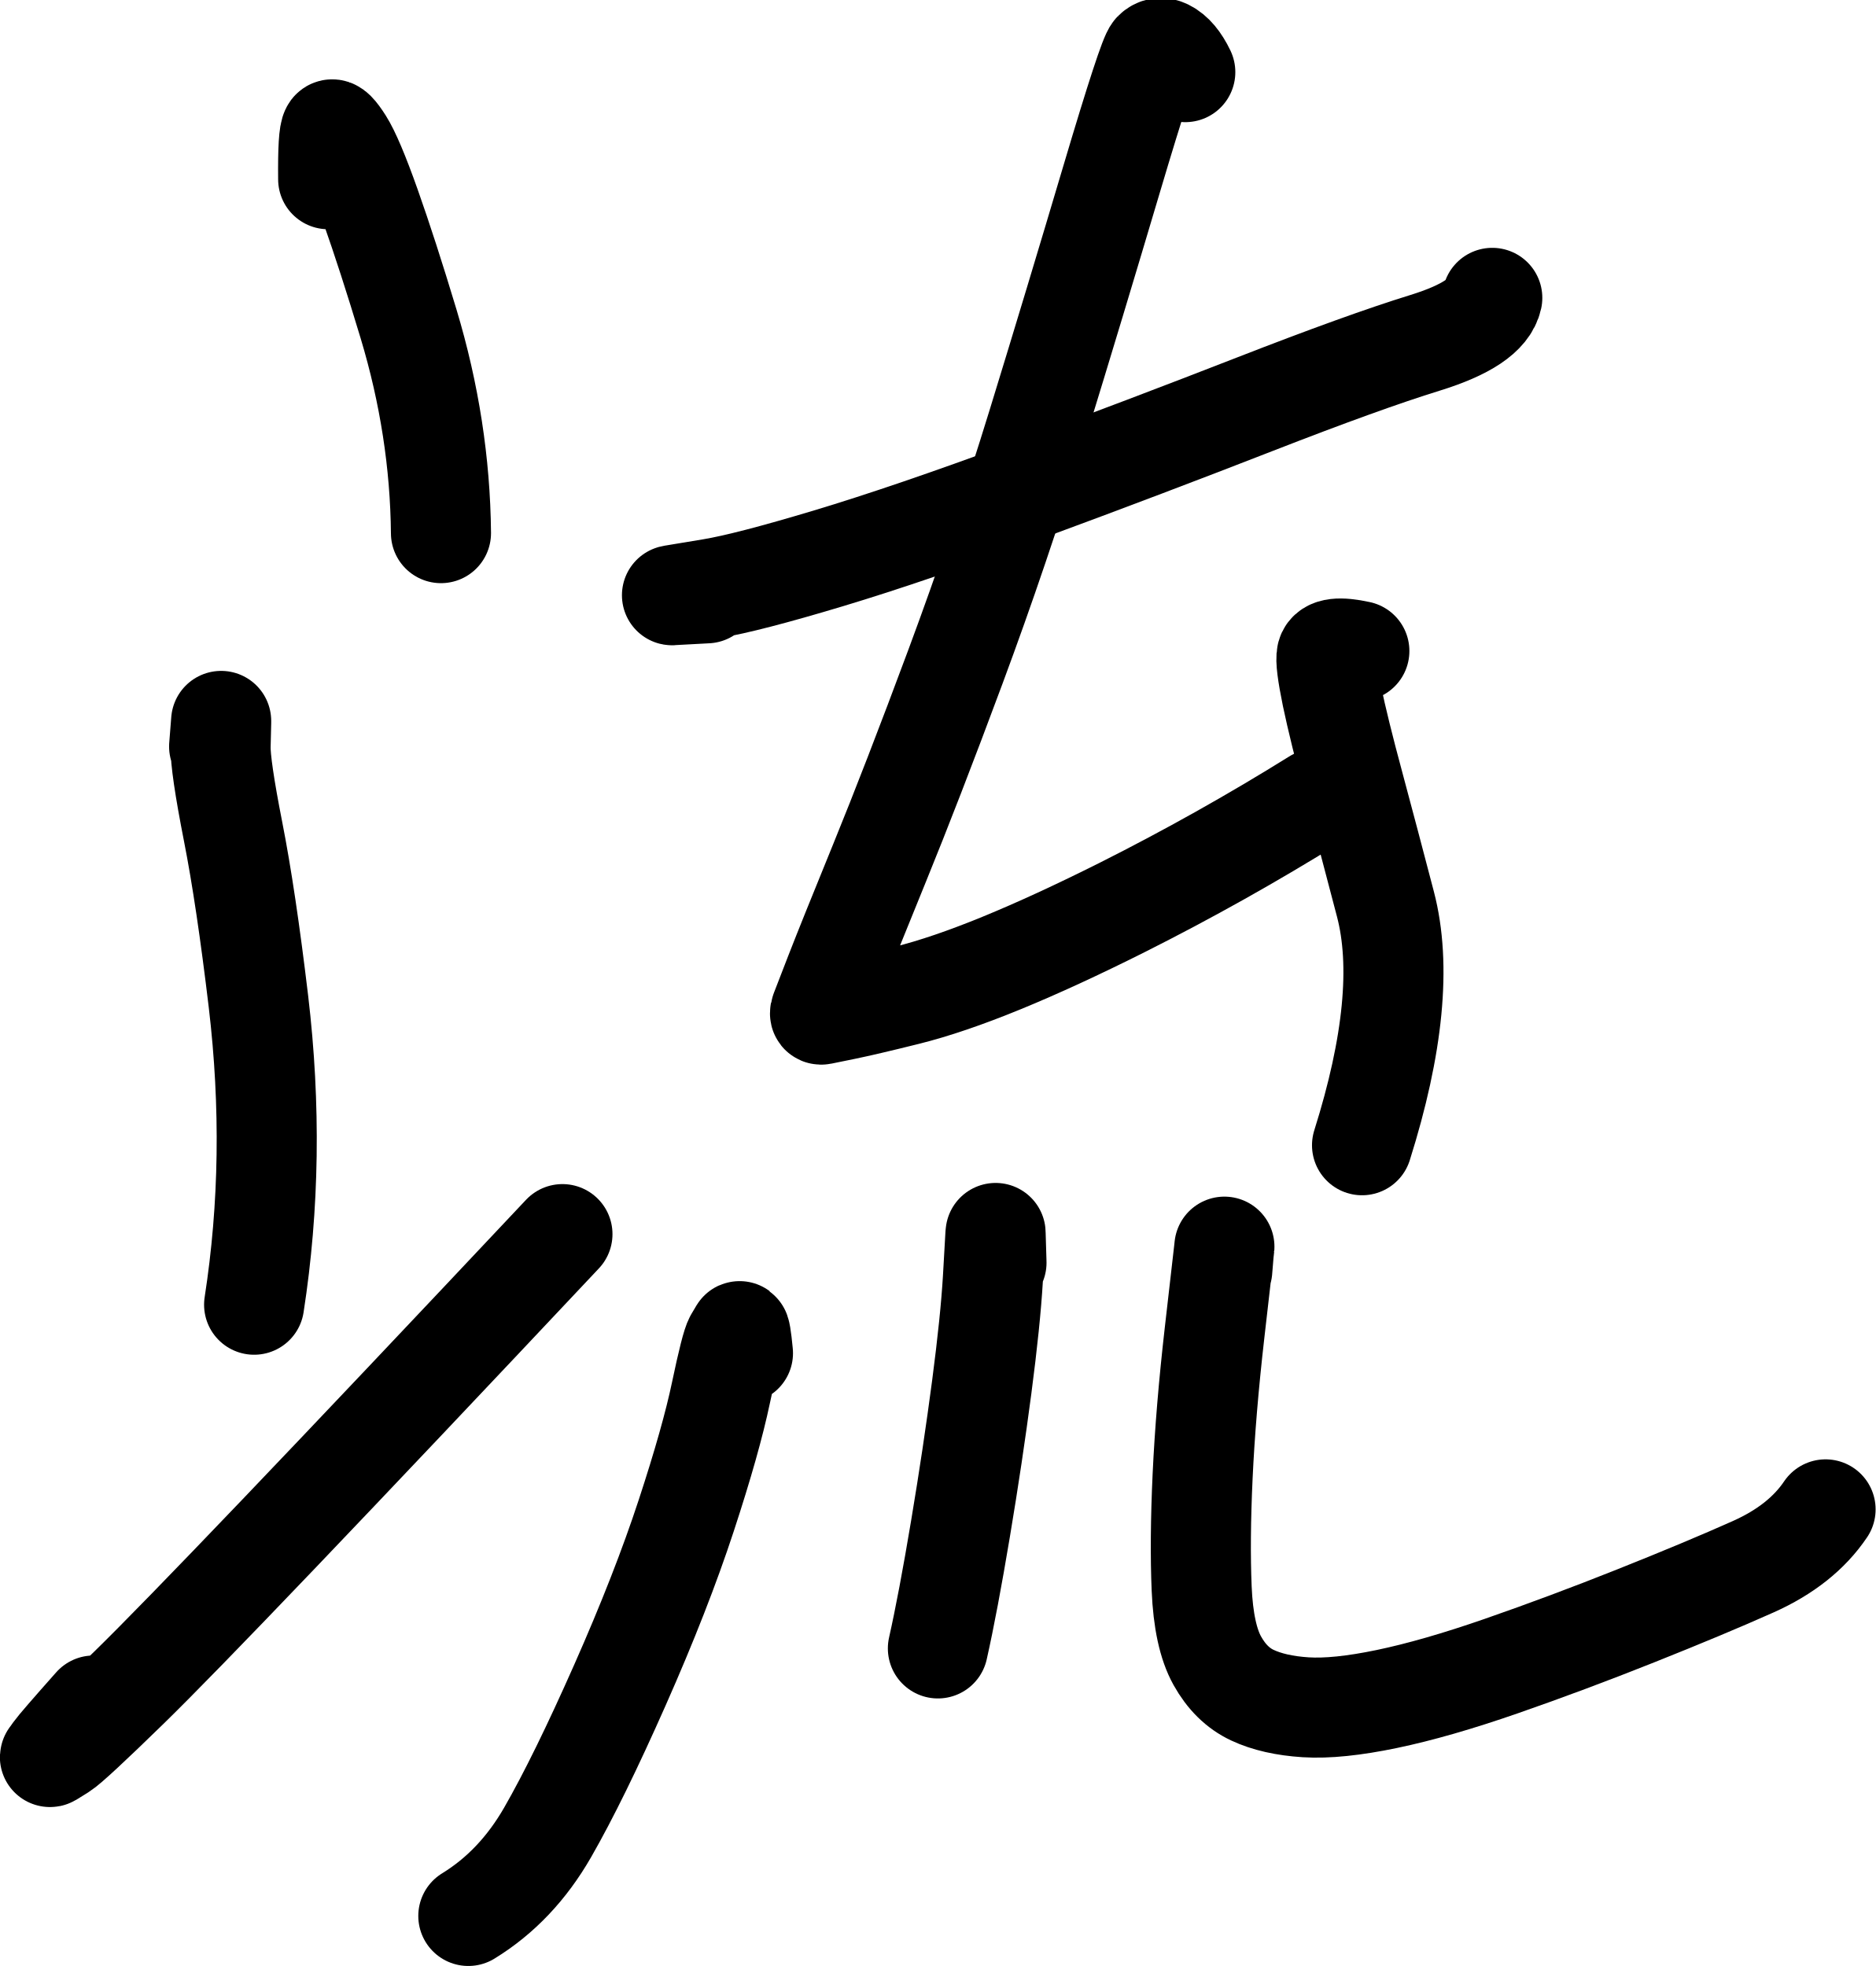
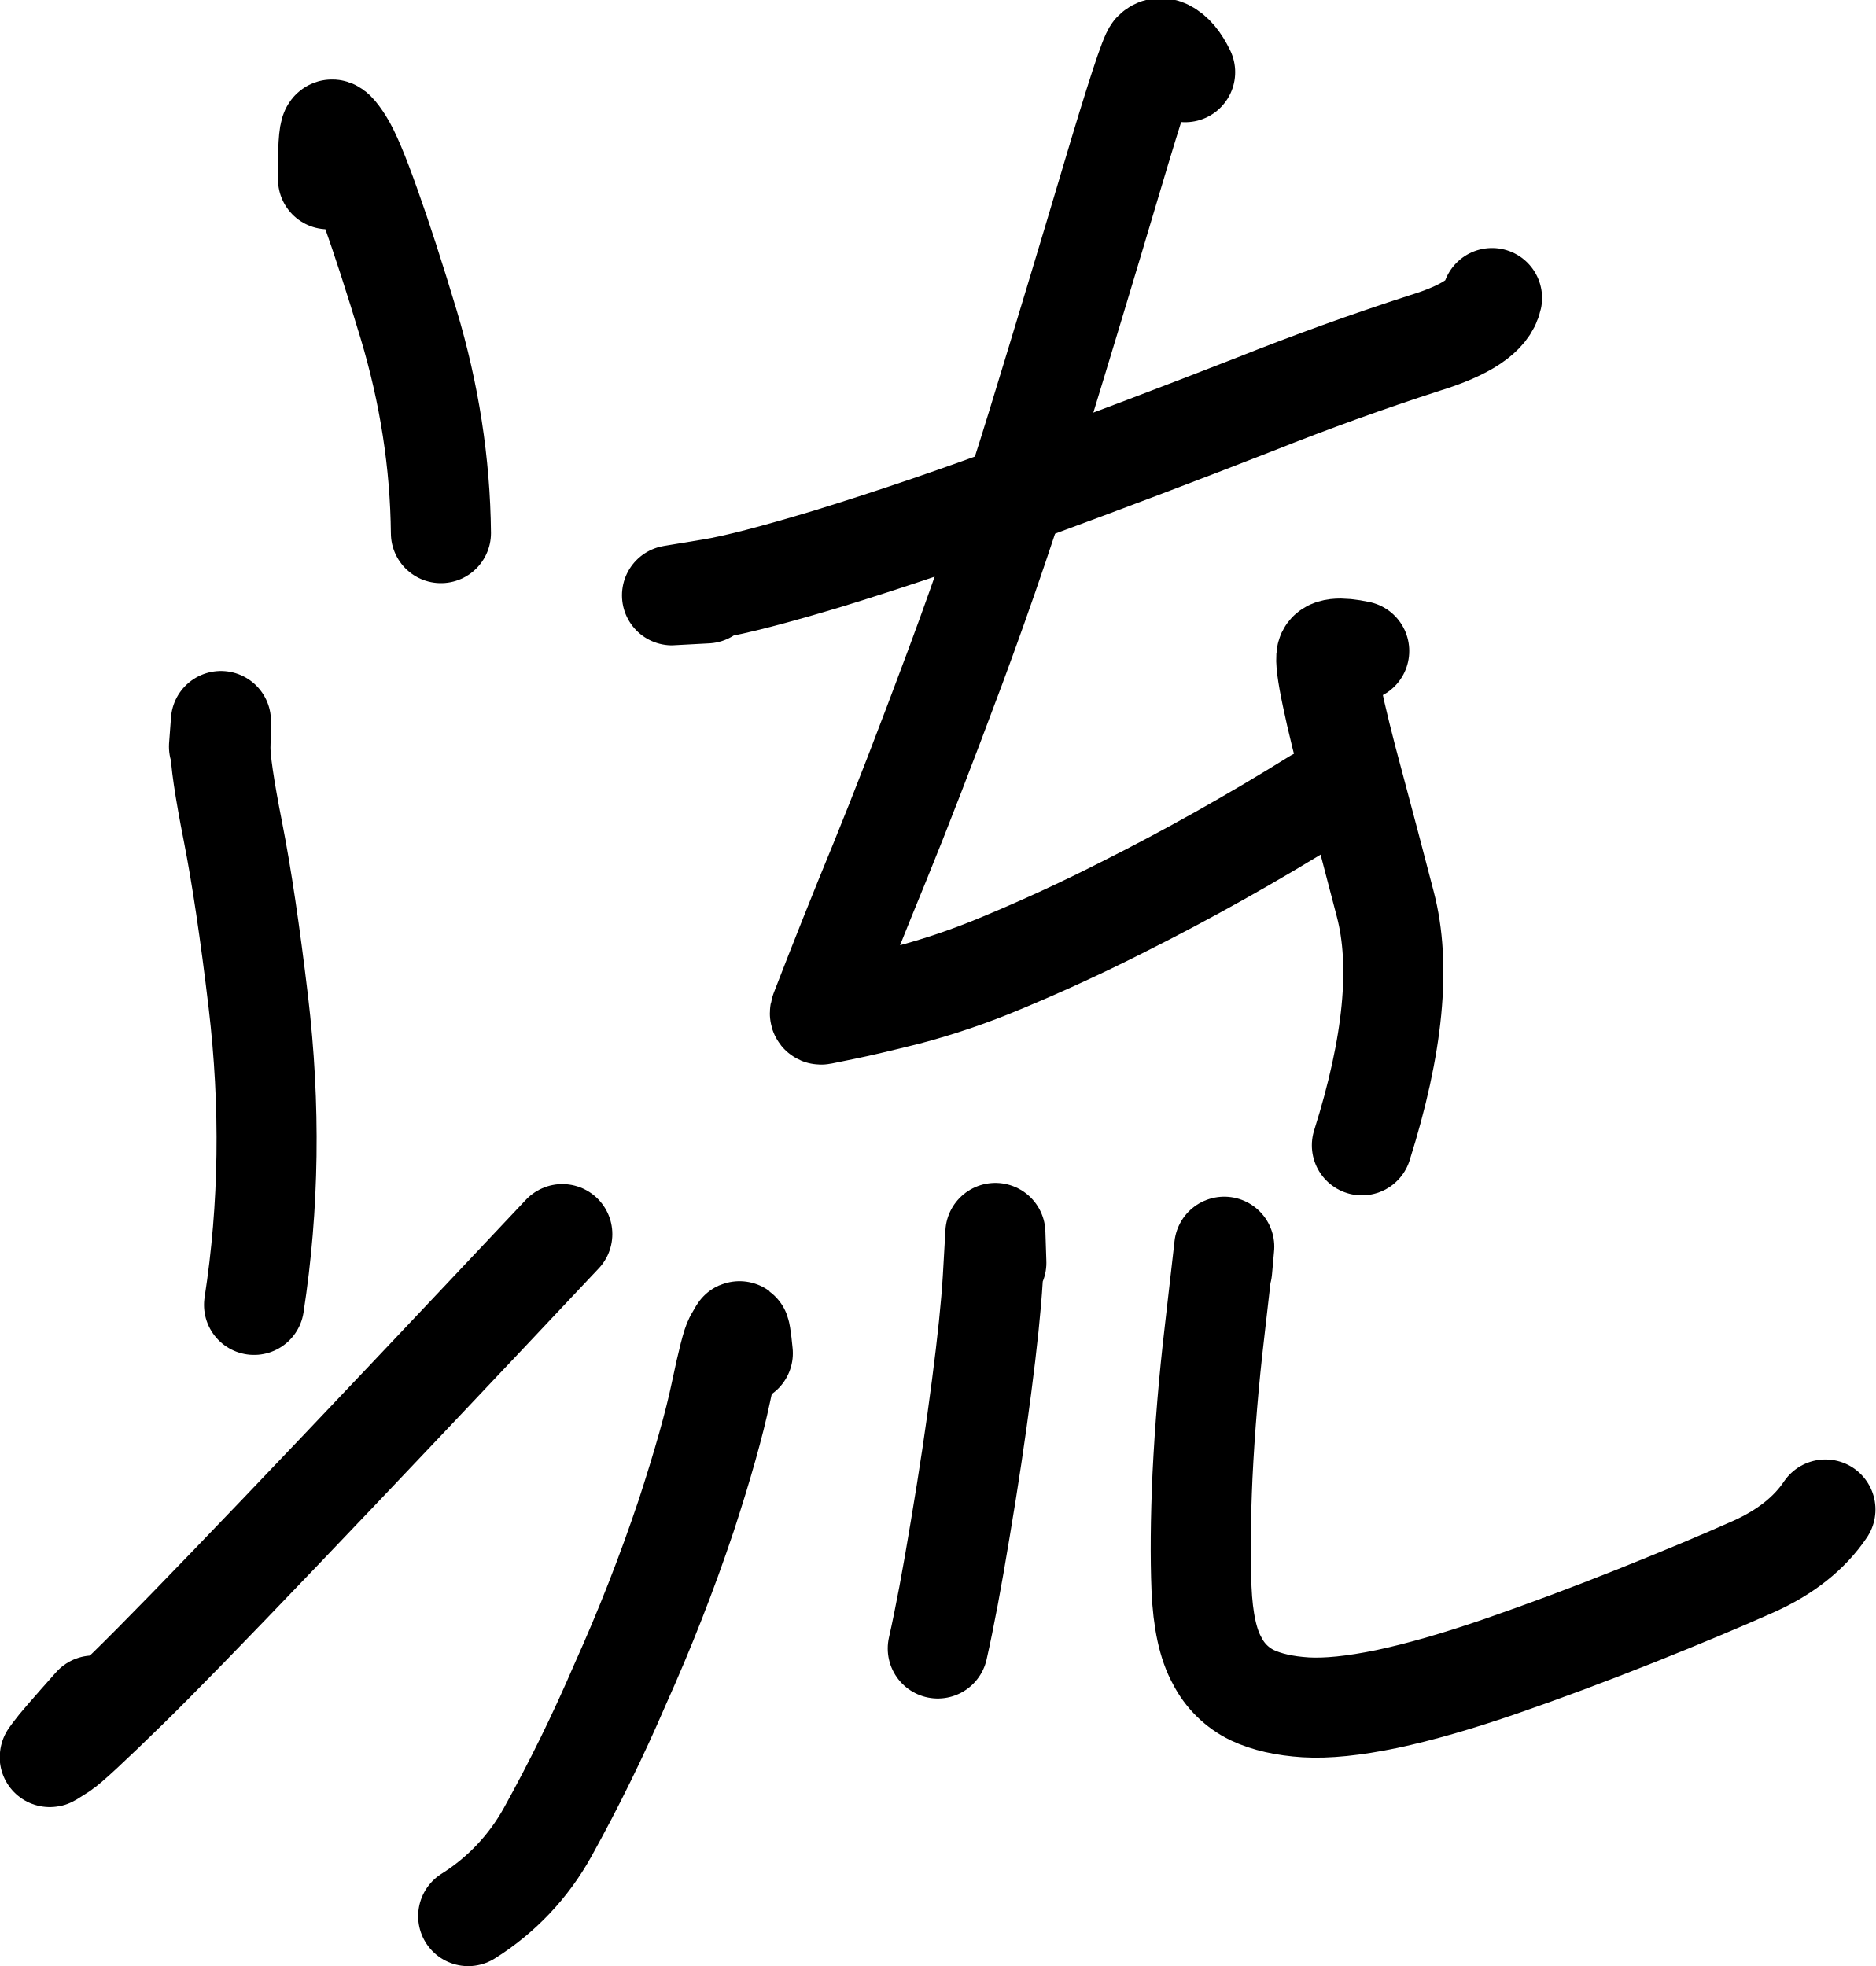
- <svg xmlns="http://www.w3.org/2000/svg" version="1.1" id="svg2" width="14.161" height="14.847" viewBox="0 0 14.161 14.847">
-   <defs id="defs6" />
-   <g id="g10" transform="matrix(1.333333,0,0,-1.333333,-45.02914,1057.319)">
-     <g id="g424790">
-       <g id="g1140" transform="matrix(0.5454546,0,0,-0.5454546,0,841.89)">
-         <path d="m 65.322,91.512 c -0.003,-0.31 0.007,-0.48 0.031,-0.512 0.017,-0.022 0.059,0.02 0.127,0.127 0.068,0.107 0.162,0.328 0.281,0.664 0.119,0.336 0.251,0.744 0.396,1.225 0.217,0.721 0.329,1.445 0.336,2.171" style="fill:none;stroke:#000000;stroke-width:1.039;stroke-linecap:round;stroke-linejoin:round;stroke-miterlimit:10;stroke-dasharray:none;stroke-opacity:1" id="path1142" />
-       </g>
-       <g id="g1144" transform="matrix(0.5454546,0,0,-0.5454546,0,841.89)">
-         <path d="m 64.19,97.403 0.021,-0.266 2.1e-4,0.012 c -7.7e-4,0.033 -0.003,0.117 -0.006,0.251 -0.003,0.134 0.04,0.429 0.13,0.887 0.09,0.457 0.177,1.045 0.263,1.764 0.128,1.08 0.113,2.129 -0.045,3.148" style="fill:none;stroke:#000000;stroke-width:1.039;stroke-linecap:round;stroke-linejoin:round;stroke-miterlimit:10;stroke-dasharray:none;stroke-opacity:1" id="path1146" />
-       </g>
-       <g id="g1148" transform="matrix(0.5454546,0,0,-0.5454546,0,841.89)">
-         <path d="m 62.887,107.361 c -0.243,0.274 -0.381,0.433 -0.413,0.478 -0.022,0.031 -0.035,0.05 -0.039,0.054 -0.004,0.005 -2.9e-4,0.004 0.01,-0.002 0.01,-0.006 0.047,-0.029 0.111,-0.069 0.064,-0.04 0.297,-0.256 0.699,-0.648 0.577,-0.563 2.076,-2.132 4.499,-4.708" style="fill:none;stroke:#000000;stroke-width:1.039;stroke-linecap:round;stroke-linejoin:round;stroke-miterlimit:10;stroke-dasharray:none;stroke-opacity:1" id="path1150" />
-       </g>
-       <g id="g1152" transform="matrix(0.5454546,0,0,-0.5454546,0,841.89)">
-         <path d="m 69.253,95.812 c -0.23,0.013 -0.35,0.02 -0.359,0.02 -0.006,3.6e-4 -0.003,-5.8e-4 0.011,-0.003 0.014,-0.002 0.145,-0.024 0.393,-0.065 0.249,-0.041 0.655,-0.146 1.22,-0.316 0.565,-0.17 1.256,-0.406 2.076,-0.709 0.819,-0.302 1.603,-0.6 2.352,-0.892 0.749,-0.292 1.336,-0.504 1.763,-0.636 0.426,-0.132 0.659,-0.287 0.698,-0.467" style="fill:none;stroke:#000000;stroke-width:1.039;stroke-linecap:round;stroke-linejoin:round;stroke-miterlimit:10;stroke-dasharray:none;stroke-opacity:1" id="path1154" />
-       </g>
-       <g id="g1156" transform="matrix(0.5454546,0,0,-0.5454546,0,841.89)">
-         <path d="m 74.22,90.4 c -0.058,-0.121 -0.124,-0.199 -0.197,-0.235 -0.051,-0.025 -0.095,-0.018 -0.133,0.019 -0.038,0.037 -0.183,0.48 -0.435,1.328 -0.252,0.848 -0.508,1.698 -0.77,2.55 -0.262,0.852 -0.545,1.688 -0.85,2.509 -0.305,0.821 -0.568,1.499 -0.787,2.036 -0.219,0.537 -0.373,0.919 -0.462,1.148 -0.088,0.229 -0.139,0.358 -0.151,0.39 -0.012,0.031 -0.009,0.045 0.011,0.041 0.019,-0.004 0.099,-0.02 0.24,-0.049 0.141,-0.029 0.355,-0.079 0.64,-0.15 0.286,-0.071 0.616,-0.184 0.989,-0.337 0.373,-0.153 0.789,-0.345 1.248,-0.575 0.688,-0.346 1.359,-0.722 2.014,-1.13" style="fill:none;stroke:#000000;stroke-width:1.039;stroke-linecap:round;stroke-linejoin:round;stroke-miterlimit:10;stroke-dasharray:none;stroke-opacity:1" id="path1158" />
-       </g>
-       <g id="g1160" transform="matrix(0.5454546,0,0,-0.5454546,0,841.89)">
-         <path d="m 76.027,96.411 c -0.207,-0.045 -0.319,-0.031 -0.338,0.039 -0.013,0.05 0.005,0.192 0.053,0.426 0.049,0.234 0.125,0.544 0.23,0.932 0.104,0.388 0.213,0.799 0.326,1.232 0.165,0.632 0.084,1.466 -0.243,2.503" style="fill:none;stroke:#000000;stroke-width:1.039;stroke-linecap:round;stroke-linejoin:round;stroke-miterlimit:10;stroke-dasharray:none;stroke-opacity:1" id="path1162" />
-       </g>
-       <g id="g1164" transform="matrix(0.5454546,0,0,-0.5454546,0,841.89)">
-         <path d="m 69.628,103.702 c -0.016,-0.167 -0.029,-0.242 -0.038,-0.227 -0.006,0.011 -0.023,0.038 -0.049,0.083 -0.026,0.044 -0.073,0.229 -0.141,0.553 -0.068,0.325 -0.188,0.751 -0.361,1.278 -0.173,0.527 -0.402,1.113 -0.688,1.759 -0.286,0.646 -0.536,1.156 -0.75,1.529 -0.214,0.373 -0.488,0.663 -0.824,0.869" style="fill:none;stroke:#000000;stroke-width:1.039;stroke-linecap:round;stroke-linejoin:round;stroke-miterlimit:10;stroke-dasharray:none;stroke-opacity:1" id="path1166" />
-       </g>
-       <g id="g1168" transform="matrix(0.5454546,0,0,-0.5454546,0,841.89)">
-         <path d="m 72.26,102.763 c -0.006,-0.196 -0.009,-0.299 -0.009,-0.307 l -2.2e-4,-0.002 -0.002,0.019 c -0.001,0.017 -0.01,0.169 -0.026,0.456 -0.017,0.287 -0.055,0.662 -0.116,1.126 -0.061,0.464 -0.134,0.954 -0.22,1.468 -0.086,0.515 -0.164,0.929 -0.235,1.245" style="fill:none;stroke:#000000;stroke-width:1.039;stroke-linecap:round;stroke-linejoin:round;stroke-miterlimit:10;stroke-dasharray:none;stroke-opacity:1" id="path1170" />
-       </g>
-       <g id="g1172" transform="matrix(0.5454546,0,0,-0.5454546,0,841.89)">
-         <path d="m 74.604,102.841 c 0.014,-0.157 0.022,-0.238 0.022,-0.244 l 6e-5,-8e-4 -0.004,0.037 c -0.003,0.029 -0.036,0.314 -0.098,0.856 -0.062,0.542 -0.103,1.038 -0.124,1.488 -0.021,0.45 -0.024,0.84 -0.01,1.17 0.014,0.33 0.068,0.579 0.162,0.748 0.094,0.169 0.215,0.288 0.364,0.358 0.149,0.07 0.334,0.112 0.554,0.126 0.221,0.014 0.501,-0.015 0.842,-0.086 0.341,-0.071 0.737,-0.185 1.189,-0.342 0.452,-0.157 0.918,-0.331 1.397,-0.522 0.479,-0.191 0.886,-0.361 1.219,-0.51 0.333,-0.149 0.583,-0.347 0.75,-0.595" style="fill:none;stroke:#000000;stroke-width:1.039;stroke-linecap:round;stroke-linejoin:round;stroke-miterlimit:10;stroke-dasharray:none;stroke-opacity:1" id="path1174" />
-       </g>
-     </g>
-   </g>
+ <svg xmlns="http://www.w3.org/2000/svg" width="14.161" height="14.847">
+   <path d="M65.322 91.512q-.005-.465.031-.511.026-.034.128.126t.28.664q.18.504.397 1.225.325 1.082.336 2.17" style="fill:none;stroke:#000;stroke-width:1.039;stroke-linecap:round;stroke-linejoin:round;stroke-miterlimit:10;stroke-dasharray:none;stroke-opacity:1" transform="matrix(.72727 0 0 .72727 -45.03 -65.2)" />
+   <path d="m64.19 97.403.02-.266.001.013-.006.25q-.005.202.13.887.135.687.263 1.765.192 1.62-.044 3.148" style="fill:none;stroke:#000;stroke-width:1.039;stroke-linecap:round;stroke-linejoin:round;stroke-miterlimit:10;stroke-dasharray:none;stroke-opacity:1" transform="matrix(.72727 0 0 .72727 -45.03 -65.2)" />
+   <path d="M62.887 107.36q-.365.41-.413.478l-.04.055q-.005.007.01-.002l.111-.07q.096-.058.699-.648.865-.844 4.5-4.708" style="fill:none;stroke:#000;stroke-width:1.039;stroke-linecap:round;stroke-linejoin:round;stroke-miterlimit:10;stroke-dasharray:none;stroke-opacity:1" transform="matrix(.72727 0 0 .72727 -45.03 -65.2)" />
+   <path d="M69.253 95.812q-.345.02-.36.02l.012-.002.393-.065q.372-.06 1.22-.316a37 37 0 0 0 2.075-.709q1.23-.453 2.352-.892a28 28 0 0 1 1.763-.636q.64-.197.698-.467" style="fill:none;stroke:#000;stroke-width:1.039;stroke-linecap:round;stroke-linejoin:round;stroke-miterlimit:10;stroke-dasharray:none;stroke-opacity:1" transform="matrix(.72727 0 0 .72727 -45.03 -65.2)" />
+   <path d="M74.22 90.4q-.087-.181-.197-.235-.076-.037-.133.019t-.435 1.328-.77 2.55a46 46 0 0 1-.85 2.509q-.458 1.23-.787 2.036a76 76 0 0 0-.613 1.537q-.018.047.011.041l.24-.049q.212-.043.64-.15a7.4 7.4 0 0 0 .99-.337 18 18 0 0 0 1.248-.575 25 25 0 0 0 2.014-1.13" style="fill:none;stroke:#000;stroke-width:1.039;stroke-linecap:round;stroke-linejoin:round;stroke-miterlimit:10;stroke-dasharray:none;stroke-opacity:1" transform="matrix(.72727 0 0 .72727 -45.03 -65.2)" />
+   <path d="M76.027 96.41q-.31-.066-.338.04-.02.075.054.426.072.35.23.932.156.582.325 1.232.248.947-.243 2.503" style="fill:none;stroke:#000;stroke-width:1.039;stroke-linecap:round;stroke-linejoin:round;stroke-miterlimit:10;stroke-dasharray:none;stroke-opacity:1" transform="matrix(.72727 0 0 .72727 -45.03 -65.2)" />
+   <path d="M69.628 103.702q-.024-.25-.038-.227l-.048.083q-.04.066-.142.553t-.36 1.278a19 19 0 0 1-.689 1.759 17 17 0 0 1-.75 1.529 2.4 2.4 0 0 1-.824.87" style="fill:none;stroke:#000;stroke-width:1.039;stroke-linecap:round;stroke-linejoin:round;stroke-miterlimit:10;stroke-dasharray:none;stroke-opacity:1" transform="matrix(.72727 0 0 .72727 -45.03 -65.2)" />
+   <path d="m72.26 102.763-.01-.308v-.002l-.001.02-.026.455q-.026.43-.117 1.127-.09.696-.22 1.468-.127.772-.234 1.245" style="fill:none;stroke:#000;stroke-width:1.039;stroke-linecap:round;stroke-linejoin:round;stroke-miterlimit:10;stroke-dasharray:none;stroke-opacity:1" transform="matrix(.72727 0 0 .72727 -45.03 -65.2)" />
+   <path d="m74.604 102.84.022-.244h0l-.004.037-.098.856a22 22 0 0 0-.124 1.488q-.03.675-.01 1.17.021.494.162.747a.8.8 0 0 0 .365.359q.223.105.554.126.33.02.842-.086.51-.108 1.189-.342.677-.235 1.397-.522.718-.287 1.218-.51.501-.224.75-.594" style="fill:none;stroke:#000;stroke-width:1.039;stroke-linecap:round;stroke-linejoin:round;stroke-miterlimit:10;stroke-dasharray:none;stroke-opacity:1" transform="matrix(.72727 0 0 .72727 -45.03 -65.2)" />
</svg>
